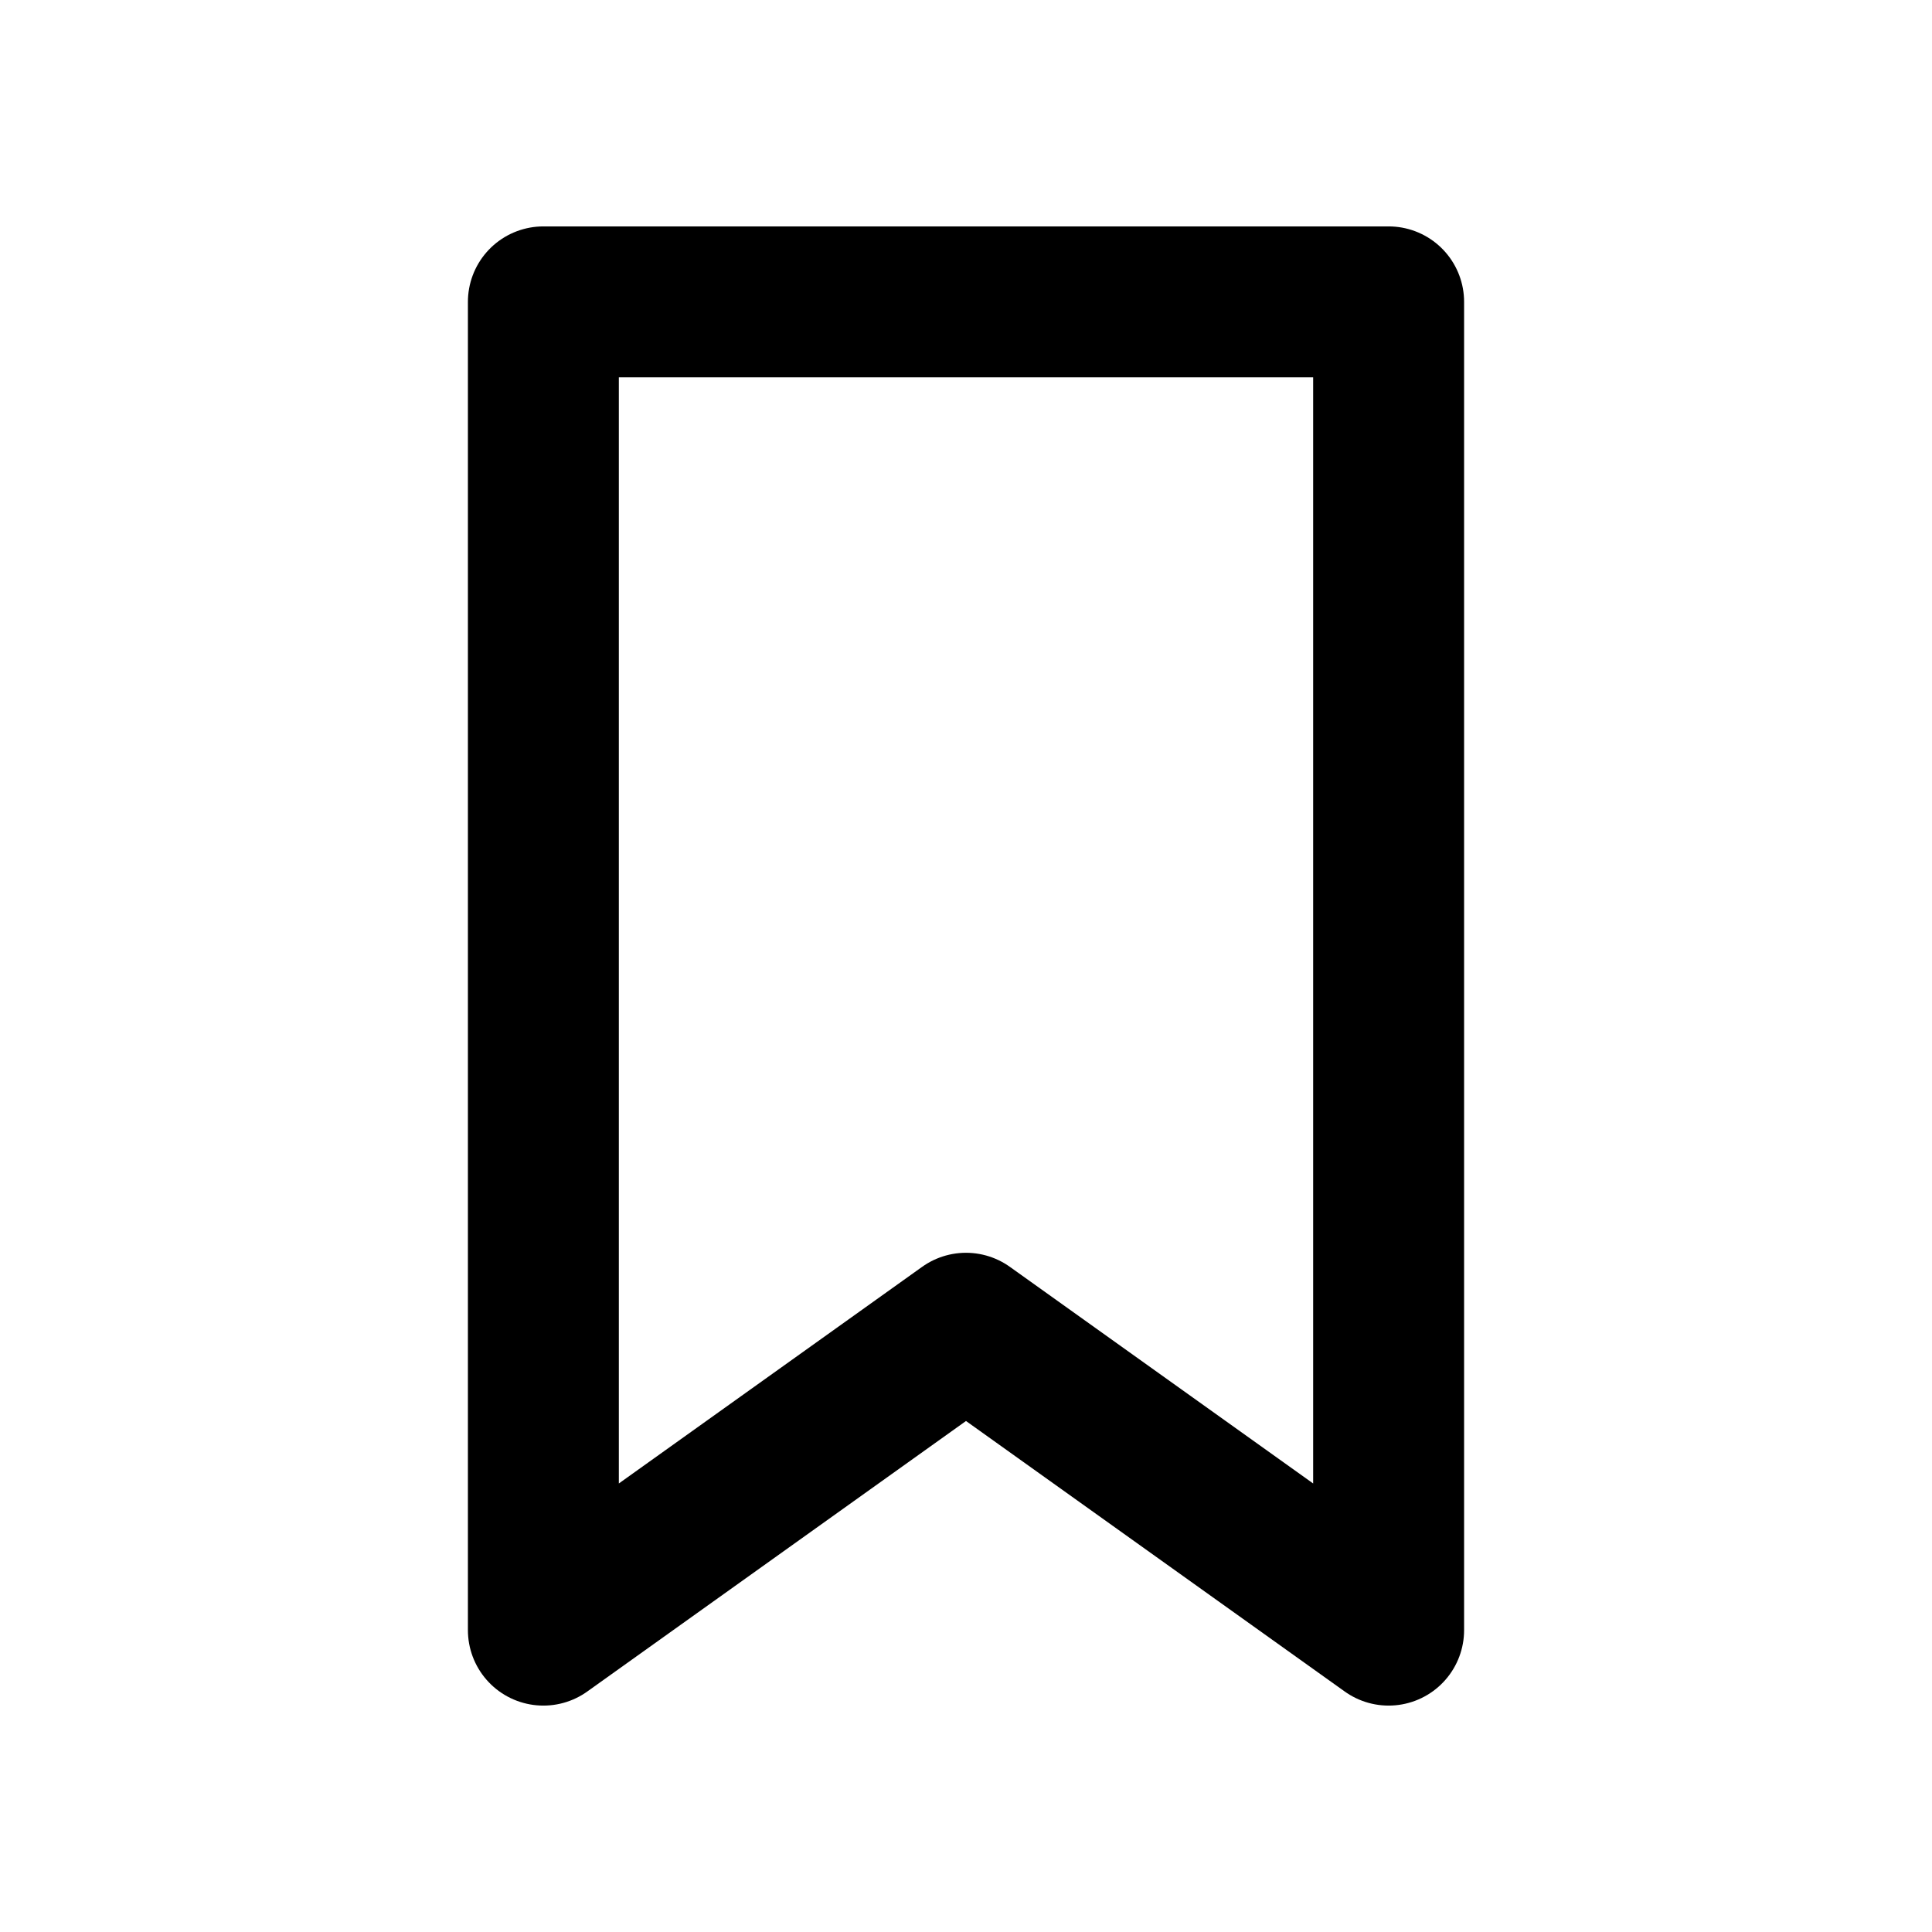
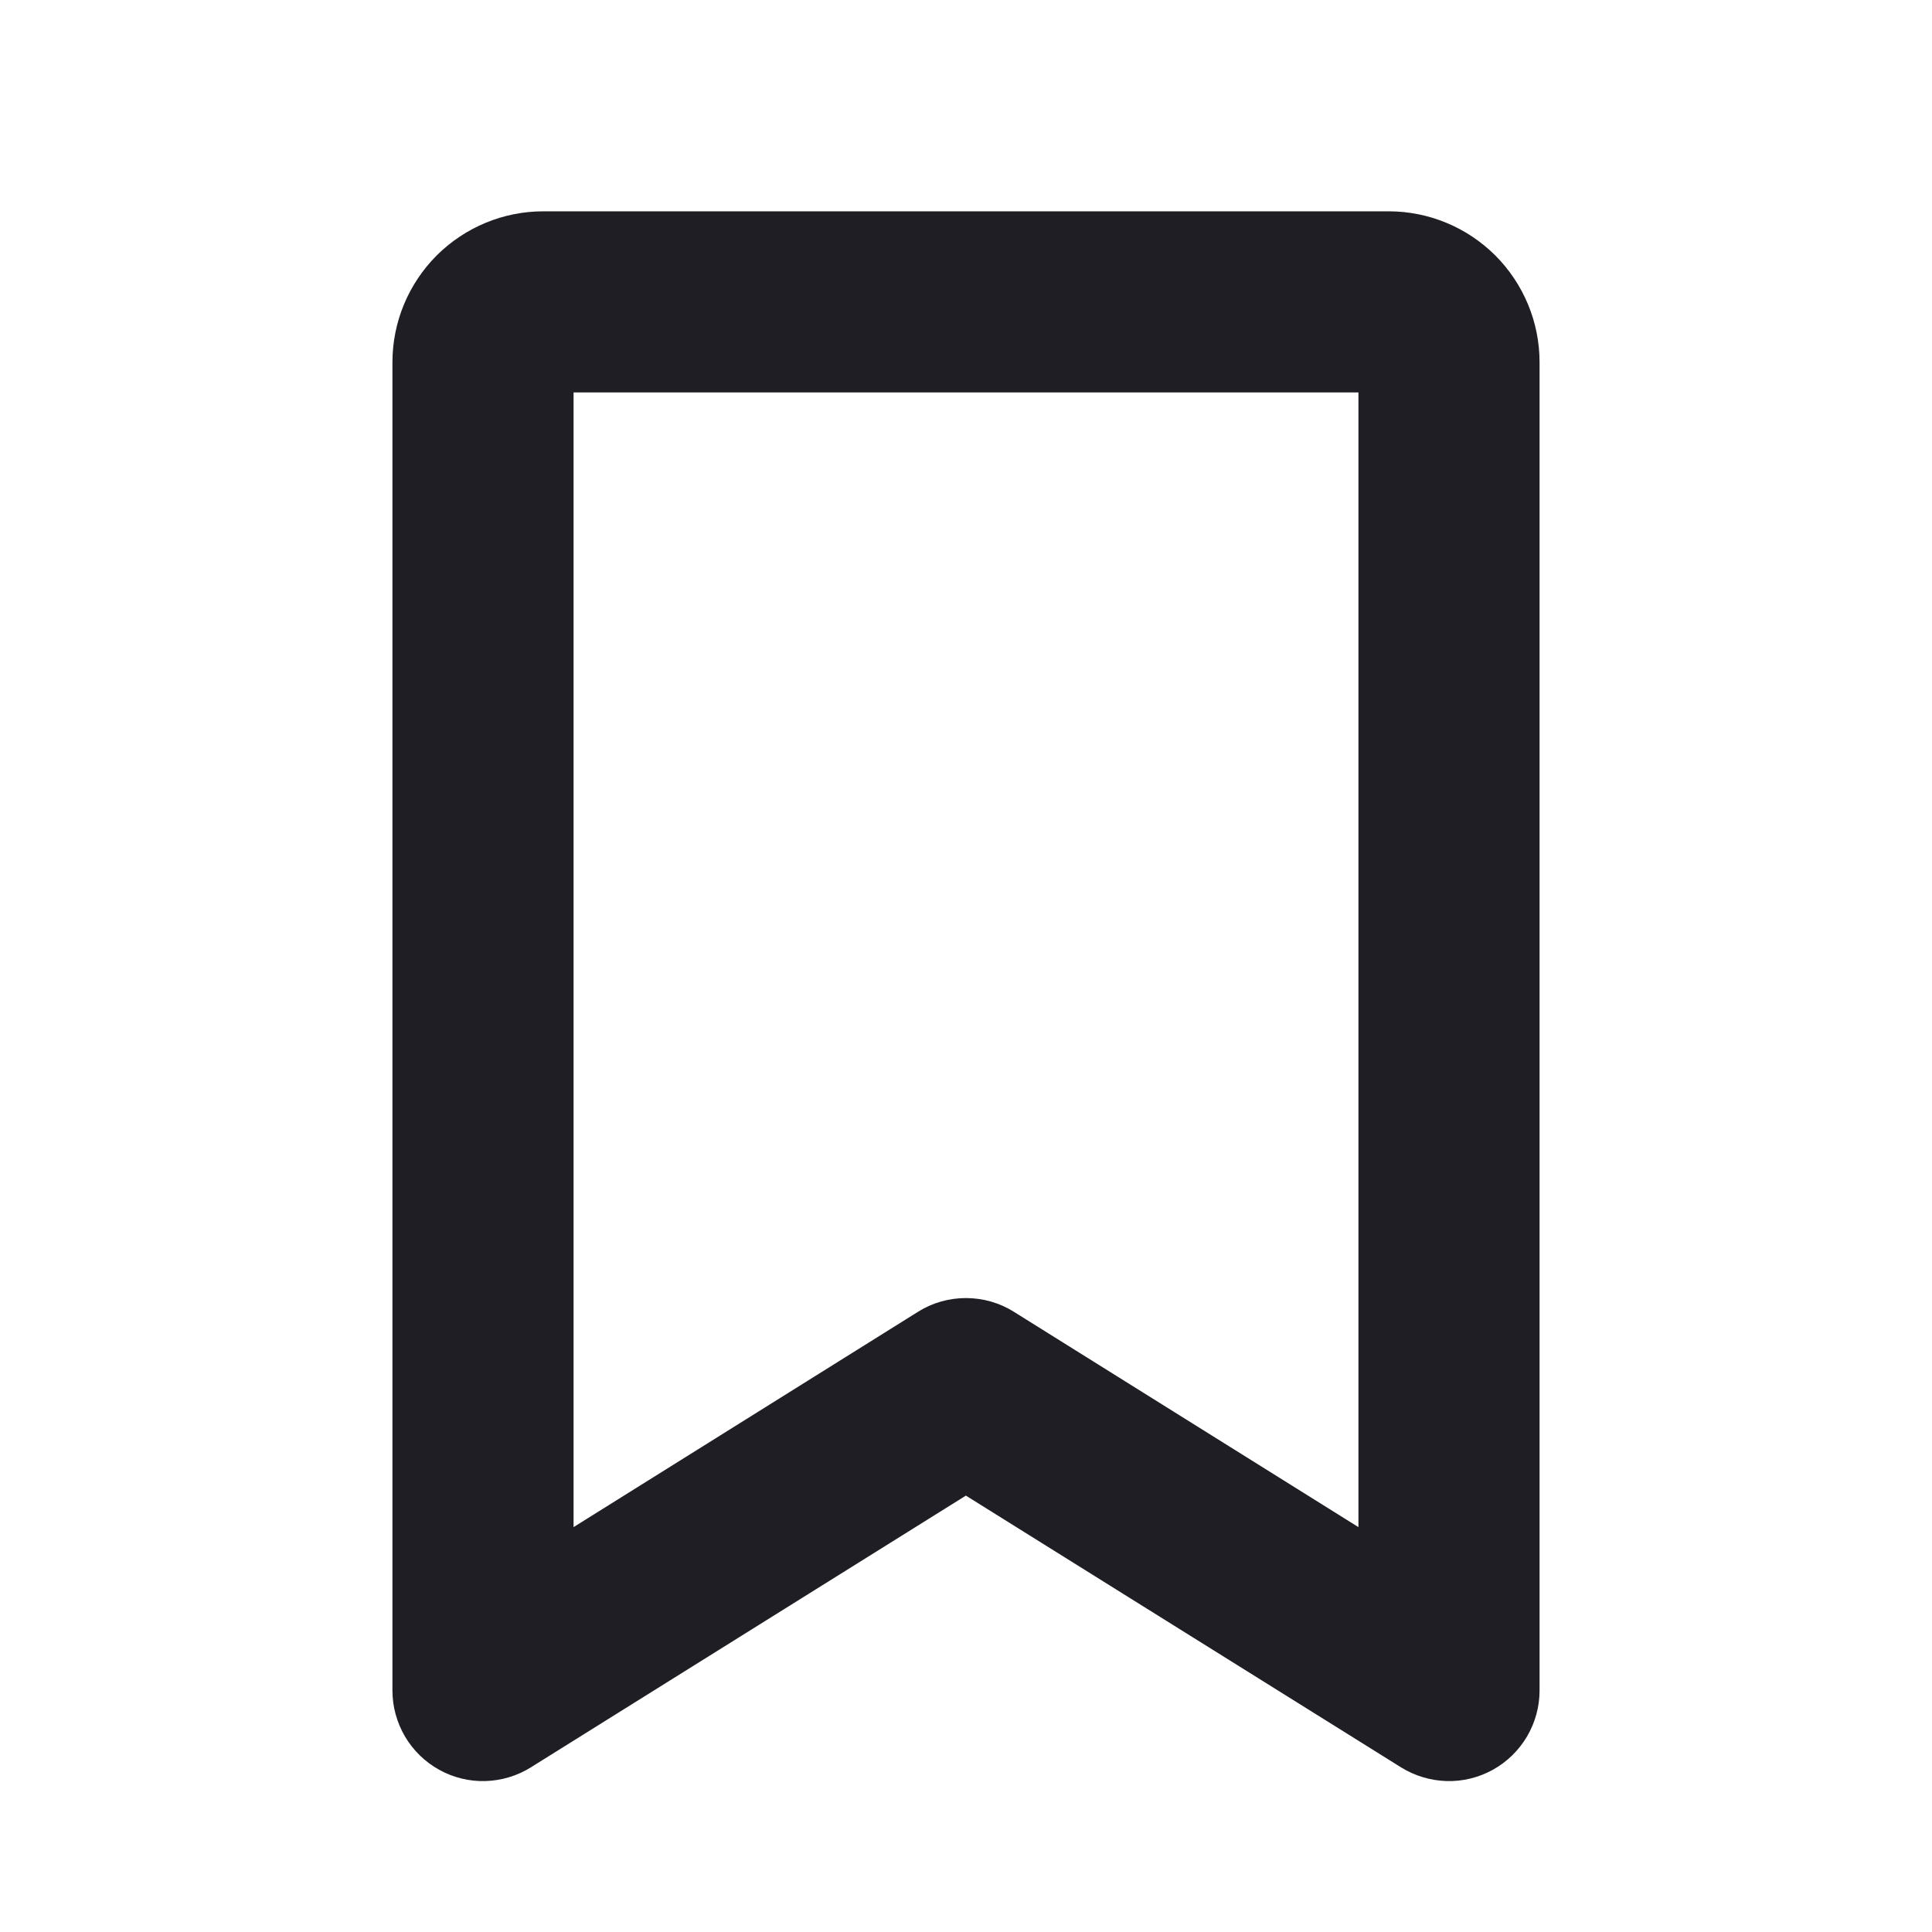
<svg xmlns="http://www.w3.org/2000/svg" width="16" height="16" viewBox="0 0 16 16" fill="none">
-   <path d="M4.5 2.5H11.5V13.5L8 11L4.5 13.5V2.5Z" stroke="currentColor" stroke-width="1.25" stroke-linecap="round" stroke-linejoin="round" />
+   <mask id="mask0_26_26707" style="mask-type:alpha" maskUnits="userSpaceOnUse" x="0" y="0" width="16" height="16">
+     <path d="M11.5 1.75H4.5C4.168 1.75 3.851 1.882 3.616 2.116C3.382 2.351 3.25 2.668 3.25 3V14C3.25 14.134 3.286 14.265 3.354 14.381C3.422 14.496 3.519 14.591 3.636 14.656C3.753 14.721 3.886 14.754 4.02 14.75C4.153 14.746 4.284 14.707 4.397 14.636L7.999 12.386L11.602 14.636C11.716 14.707 11.847 14.746 11.98 14.75C12.114 14.754 12.247 14.721 12.364 14.656C12.481 14.591 12.578 14.496 12.646 14.381C12.714 14.265 12.75 14.134 12.75 14V3C12.75 2.668 12.618 2.351 12.384 2.116C12.149 1.882 11.832 1.75 11.5 1.75ZM11.25 12.647L8.397 10.864C8.278 10.789 8.14 10.75 7.999 10.75C7.859 10.75 7.721 10.789 7.602 10.864L4.75 12.647V3.25H11.25V12.647Z" fill="#2F2F37" />
+   </mask>
+   <g mask="url(#mask0_26_26707)">
+     <rect width="16" height="16" fill="#1E1E24" />
+   </g>
</svg>
